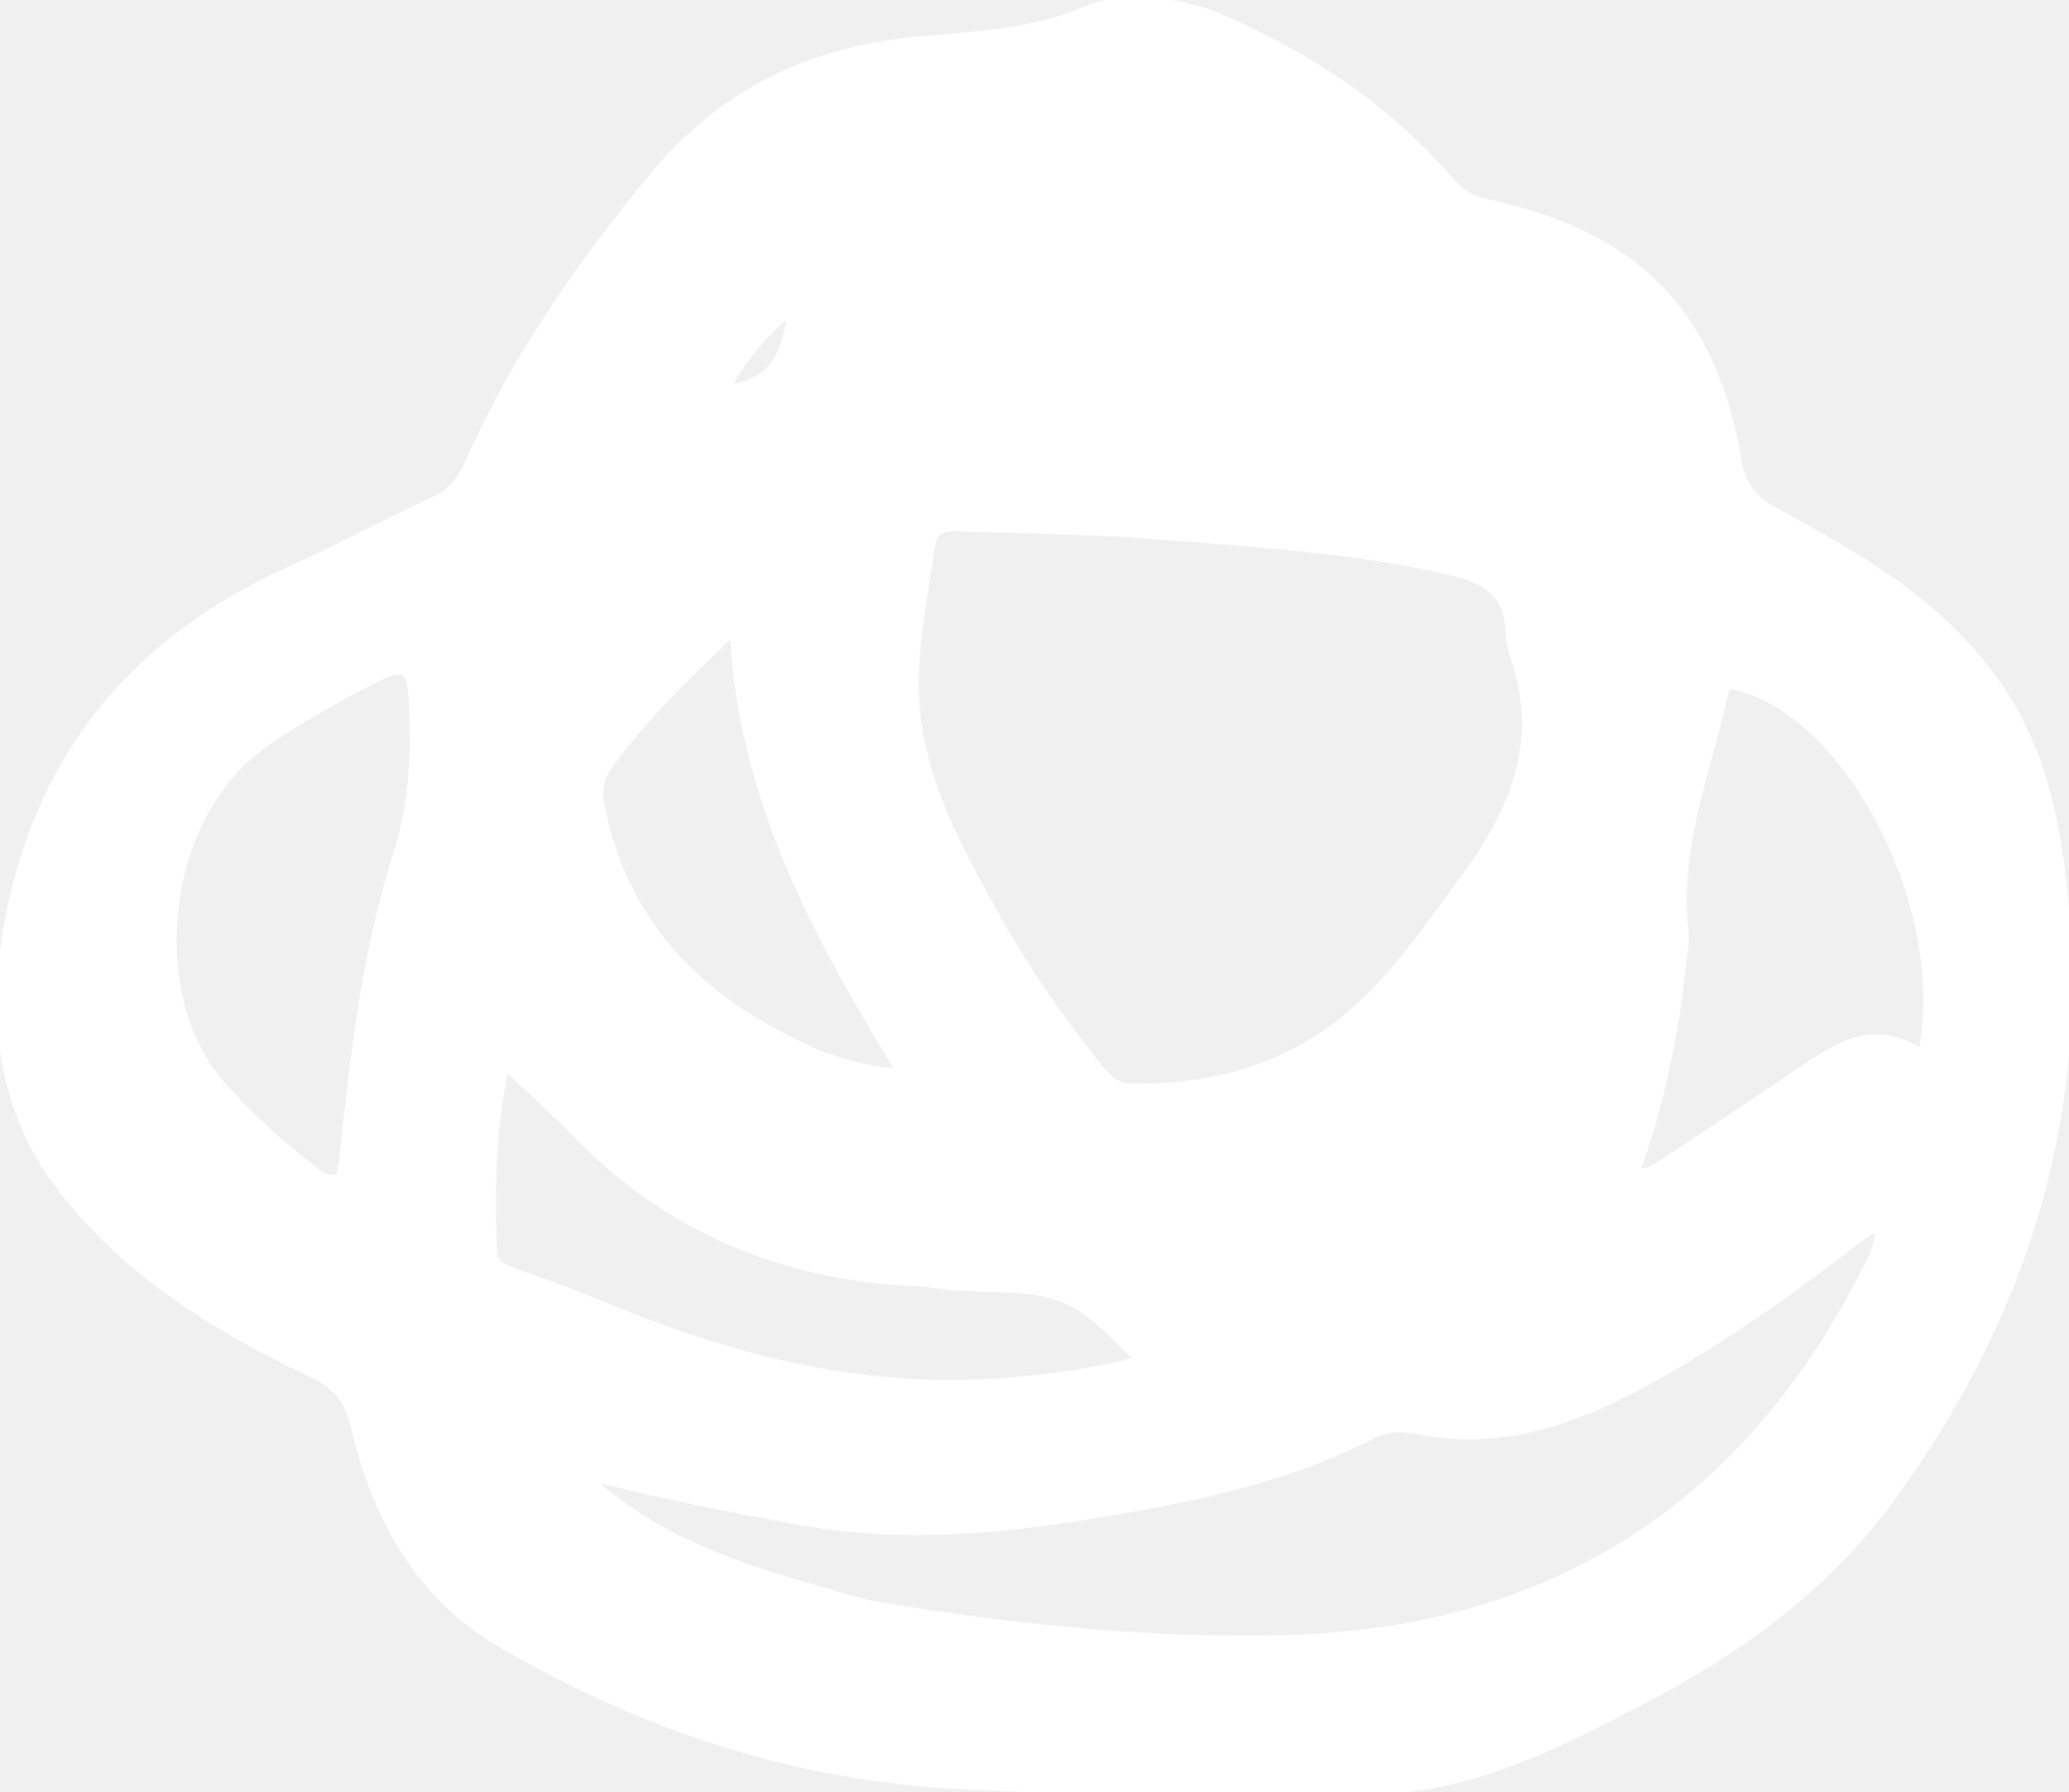
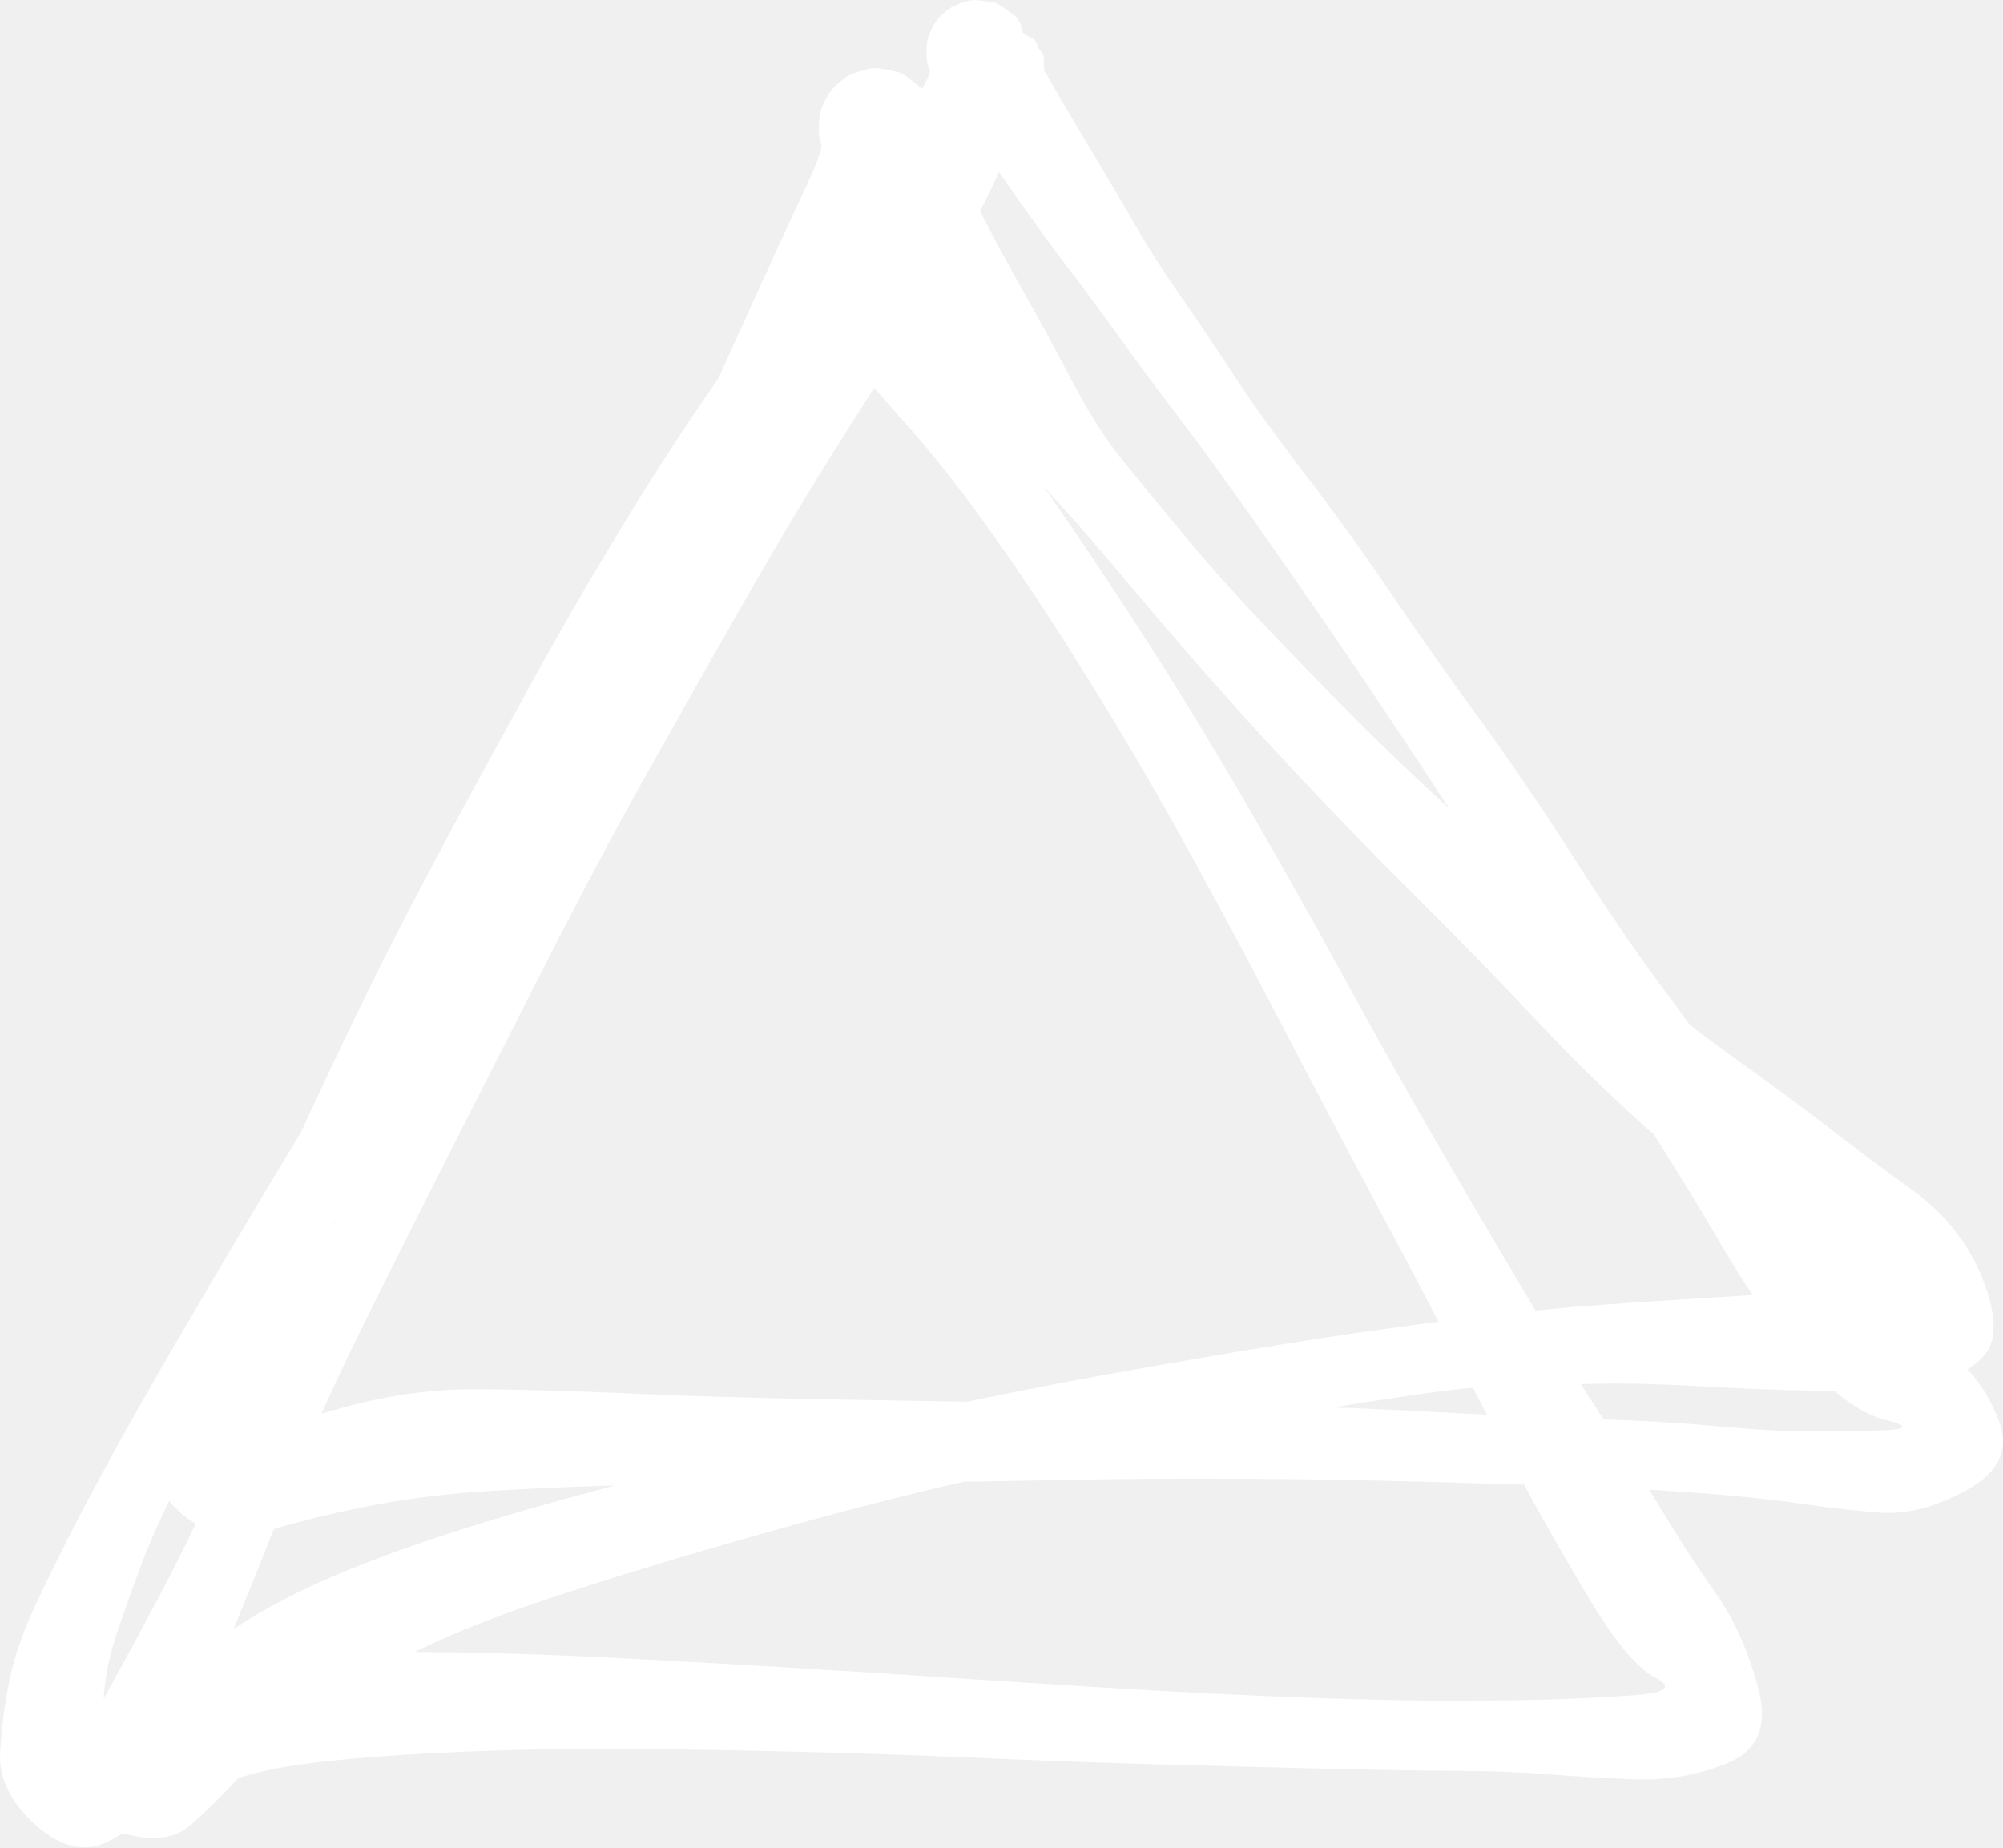
- <svg xmlns="http://www.w3.org/2000/svg" version="1.1" id="Layer_1" x="0px" y="0px" width="321.058" viewBox="0 0 321.058 277.973" enable-background="new 0 0 512 512" xml:space="preserve" height="277.973">
-   <defs id="defs1" />
-   <path fill="#ffffff" opacity="1" stroke="#ffffff" d="m 187.633,1.924 c 14.724,6.136 27.466,14.427 37.676,26.3 1.496,1.74 3.249,2.66 5.47,3.151 23.396,5.171 34.992,17.038 39.033,40.27 0.667,3.835 2.361,5.799 5.791,7.676 13.444,7.355 26.735,14.878 35.442,28.421 6.303,9.804 8.312,20.649 9.384,31.755 3.321,34.415 -6.673,65.126 -26.765,92.825 -10.214,14.081 -23.972,23.92 -39.212,31.835 -11.092,5.761 -22.233,11.487 -34.849,13.245 -2.629,0.366 -5.303,0.573 -7.956,0.566 -21.319,-0.057 -42.631,0.291 -63.948,-0.953 -25.366,-1.481 -48.708,-9.386 -70.315,-22.104 -12.446,-7.326 -19.245,-19.608 -22.444,-33.56 -0.961,-4.189 -2.813,-6.359 -6.687,-8.197 -14.853,-7.048 -28.837,-15.69 -38.948,-28.918 -9.598,-12.557 -10.863,-27.376 -7.872,-42.415 5.014,-25.209 19.873,-42.681 43.176,-53.258 7.73,-3.508 15.22,-7.546 22.928,-11.106 2.881,-1.331 4.186,-3.63 5.356,-6.238 7.22,-16.095 17.198,-30.365 28.4,-43.924 10.486,-12.691 23.841,-19.294 40.008,-21 9.018,-0.951 18.117,-0.998 26.81,-4.687 6.069,-2.576 12.771,-1.754 19.521,0.314 M 155.953,144.49 c 4.295,7.339 9.183,14.266 14.464,20.925 1.377,1.736 2.746,3.212 5.268,3.235 10.199,0.095 19.826,-1.925 28.548,-7.421 9.851,-6.206 16.103,-15.796 22.801,-24.857 7.424,-10.042 12.369,-20.927 7.987,-33.894 -0.475,-1.407 -0.846,-2.915 -0.895,-4.389 -0.185,-5.574 -3.204,-7.938 -8.484,-9.202 -14.967,-3.582 -30.239,-4.452 -45.461,-5.674 -10.274,-0.825 -20.608,-0.9 -30.918,-1.264 -2.011,-0.071 -4.272,-0.144 -4.649,2.585 -1.202,8.701 -3.249,17.36 -2.292,26.219 1.323,12.243 7.45,22.624 13.63,33.737 m -21.322,104.246 c 21.537,3.709 43.29,6.024 65.08,5.436 41.223,-1.112 71.371,-20.538 89.933,-57.542 0.88,-1.755 1.985,-3.579 1.604,-6.229 -1.276,0.855 -2.122,1.351 -2.89,1.948 -9.209,7.164 -18.686,13.958 -28.778,19.816 -12.102,7.025 -24.585,12.734 -39.253,9.91 -2.378,-0.458 -4.933,-0.608 -7.335,0.637 -12.732,6.602 -26.532,9.509 -40.527,11.932 -16.331,2.828 -32.602,4.434 -49.102,1.337 -10.745,-2.017 -21.471,-4.066 -32.092,-6.853 12.012,11.305 27.395,15.091 43.359,19.606 m 123.225,-68.269 c 7.064,-4.709 14.177,-9.348 21.179,-14.147 5.927,-4.063 11.799,-7.961 19.15,-3.019 4.569,-22.807 -11.912,-53.742 -29.754,-56.911 -0.244,0.366 -0.661,0.734 -0.756,1.172 -2.632,12.119 -7.587,23.838 -6.169,36.664 0.233,2.107 -0.278,4.304 -0.507,6.452 -1.122,10.554 -3.363,20.879 -6.918,30.932 1.607,0.382 2.372,-0.346 3.775,-1.144 M 53.783,107.728 c -4.764,2.717 -9.604,5.297 -13.959,8.687 -14.662,11.417 -17.451,38.221 -5.307,51.918 3.978,4.486 8.355,8.583 13.12,12.233 1.375,1.054 2.617,2.638 4.969,2.077 0.182,-0.93 0.441,-1.872 0.541,-2.829 1.669,-16.024 3.503,-32.052 8.397,-47.463 2.008,-6.322 2.626,-12.571 2.501,-19.094 -0.211,-10.949 -0.09,-10.951 -10.261,-5.528 m 94.235,92.03 c -1.818,-0.223 -3.63,-0.575 -5.454,-0.648 -20.89,-0.837 -38.86,-8.273 -53.508,-23.407 -3.271,-3.379 -6.794,-6.516 -10.578,-10.124 -2.091,9.745 -2.262,19.178 -1.86,28.644 0.088,2.062 1.886,2.543 3.45,3.125 4.214,1.57 8.496,2.976 12.637,4.719 19.877,8.367 40.314,13.845 62.137,12.292 7.23,-0.514 14.407,-1.418 21.758,-3.347 -9.418,-9.749 -11.775,-10.828 -23.637,-11.094 -1.333,-0.03 -2.665,-0.08 -4.945,-0.162 M 127.731,163.715 c 3.59,1.162 7.166,2.394 11.791,2.536 C 126.621,145.035 115,123.953 113.756,98.16 106.361,105.079 99.987,111.349 94.686,118.637 c -1.436,1.974 -1.878,3.902 -1.36,6.476 3.881,19.294 16.294,30.964 34.406,38.602 M 122.576,49.572 c -0.077,-0.145 -0.12,-0.345 -0.24,-0.418 -0.12,-0.073 -0.377,-0.091 -0.473,-0.011 -3.714,3.069 -6.604,6.791 -9.119,11.181 6.308,-1.191 8.464,-3.528 9.833,-10.752 z" id="path1" />
+ <svg xmlns="http://www.w3.org/2000/svg" width="257.65" height="237.67" viewBox="0 0 257.65 237.67">
+   <style>.m{stroke:#ffffff;stroke-width:0;stroke-linejoin:round;vector-effect:non-scaling-stroke}@media (max-width:56px){.m{stroke-width:0.25px}}@media (max-width:40px){.m{stroke-width:0.35px}}@media (max-width:24px){.m{stroke-width:0.4px}}</style>
+   <path class="m" fill="#ffffff" d="M133.28,11.64 Q125.99,20.99 119.42,29.14 T105.43,46.76 90.9,67.27 76.46,91.29 63.96,113.82 54.9,131.11 47.61,146.14 42.48,158.53 38.87,168.3 35.18,178.6 42.91,181.44 61.45,178.73 81.17,179.29 106.16,180.03 133.37,180.5 158.45,180.81 183.58,181.61 205.21,182.58 221.1,183.51 232.79,184.18 242.19,184.02 242.46,182.66 232.14,175.17 222.19,161.47 213.62,147.34 204.81,133.3 193.98,115.95 182.03,97.34 171.31,81.4 160.79,66.26 151.34,53.31 143.91,43.29 137.66,34.82 130.85,25.51 124.31,15.41 120.84,10.29 119.57,8.88 119.21,7.34 119.22,5.75 119.62,4.22 120.37,2.82 121.44,1.64 122.75,0.76 124.24,0.21 125.82,0.04 127.39,0.25 128.87,0.83 130.16,1.74 131.2,2.94 132.04,7.77 130.49,17.33 125.02,29.13 118.34,40.56 108.63,55.9 95.78,77.31 83.24,99.48 70.02,124.33 57.7,148.59 47.49,168.94 39.77,185.54 35.01,197.24 31.19,206.77 27.34,216.32 23.59,225.63 19.18,226.25 20.2,218.14 30.08,209.56 45.16,201.84 65.61,194.86 91.96,187.83 118.73,181.56 143.14,176.7 164.8,172.98 181.56,170.51 194.56,168.92 205.08,167.94 217.57,167.11 229.66,166.33 240.17,165.24 241.62,165.29 233.6,163.46 225.68,157.18 213.38,146.54 197.95,131.6 182.01,115.22 166.8,99.56 154.83,86.38 144.81,74.67 136.63,65.23 130.72,58.03 124.45,49.09 117.74,39.06 112.27,30.7 107.84,23.13 105.63,18.49 105.32,16.71 105.44,14.91 105.99,13.19 106.94,11.65 108.23,10.38 109.79,9.46 111.52,8.93 113.32,8.84 115.1,9.18 116.74,9.94 118.15,11.06 119.26,12.5 120.41,17.39 119.57,26.72 115.43,37.15 108.92,48.98 99.71,65.23 87.65,86.2 71.6,112.4 54.85,138.71 41.62,159.28 30.79,176.82 22.9,190.84 18.49,200.51 15.08,209.99 13.26,220.47 18.61,220.07 31.23,213.48 51.36,212.51 75.87,213.15 101.13,214.53 126.52,216.14 148.77,217.52 169.66,218.47 187.11,218.81 198.85,218.67 210.01,218.12 212.92,215.84 204.22,205.35 195.22,189.48 186.68,173.21 176.59,154.07 164.38,130.9 151.83,107.52 140.32,87.91 130.31,72.48 123,62.37 117.11,55.19 109.15,46.19 103.49,39.64 102.77,37.88 102.65,35.99 103.14,34.15 104.19,32.57 105.69,31.4 107.48,30.78 109.38,30.76 111.18,31.35 112.71,32.48 113.79,34.04 114.32,35.86 114.23,37.76 113.55,39.53 112.34,40.99 110.72,41.99 108.87,42.42 106.98,42.23 105.25,41.45 103.85,40.16 102.95,38.49 102.62,36.62 102.91,34.74 103.78,33.06 105.15,31.74 106.86,30.92 108.75,30.7 110.61,31.09 112.24,32.05 112.98,32.66 117.81,39.05 125.22,49.1 130.62,57.04 137.71,67.62 148.05,83.28 160.06,102.99 173.09,126.15 185.89,148.88 196.78,167.39 206.47,182.88 214.1,194.85 220.75,205.06 226.18,217.26 222.26,226.82 209.95,228.92 198.74,228.25 186.95,227.83 169.33,227.53 148.3,226.98 126.03,226.17 100.78,225.33 75.89,225.02 52.74,225.73 35.14,227.61 24.2,231.36 14.45,236.64 4.74,234.93 0.02,225.4 1.3,215.78 4.9,205.77 9.63,196.2 14.89,186.37 23,172.12 33.56,154.23 46.28,133.39 62.22,106.91 77.07,80.6 87.66,59.19 96.66,39.28 103.51,24.38 105.63,18.49 105.32,16.71 105.44,14.91 105.99,13.19 106.94,11.65 108.23,10.38 109.79,9.46 111.52,8.93 113.32,8.84 115.1,9.18 116.74,9.94 118.15,11.06 119.26,12.5 121.93,18.46 126.56,28.12 131.61,37.45 137.69,48.63 144.16,58.91 151.97,68.44 161.96,79.72 174.08,92.21 189.86,107.18 206.23,122.3 222.19,135.46 235.04,144.94 245.91,153.05 255.1,164.73 255.08,174.56 247.37,178.13 238.35,178.91 229.74,178.84 217.8,178.31 205.63,178.03 195.49,178.21 182.87,179.33 166.41,181.9 145.09,185.96 121.14,191.29 94.98,198.19 69.87,205.91 51.75,213.34 39.68,220.59 31.24,228.12 24.48,234.84 15.86,235.88 9.95,229.66 11.92,221.04 16.99,211.91 21.91,202.62 26.37,193.56 31.61,181.83 39.32,164.93 49.16,144.36 61.05,119.69 73.64,94.33 85.32,71.43 96.99,49.04 105.73,33.01 111.95,22.1 117.54,13.04 119.57,8.88 119.21,7.34 119.22,5.75 119.62,4.22 120.37,2.82 121.44,1.64 122.75,0.76 124.24,0.21 125.82,0.04 127.39,0.25 128.87,0.83 130.16,1.74 131.2,2.94 130.99,3.02 133.77,8.12 140.44,19.48 146.07,29.05 151.67,37.81 158.58,48.07 167.99,61.17 178.84,76.22 190,92.07 202.46,110.38 213.9,127.15 223.67,140.61 233.11,153.31 242.46,165.19 251.2,174.41 257.21,183.08 253.05,191.67 241.75,194.6 232.05,193.51 220.55,192.24 204.89,191.32 183.38,190.64 158.44,190.24 133.33,190.47 106.05,190.75 81.3,191.04 62.44,191.86 46.44,193.96 33.7,197.23 23.72,195.04 20.83,185.31 25.33,174.27 30.06,164.6 34.49,155.14 40.15,142.56 47.45,127.26 56.48,109.72 68.96,86.81 83.52,62.1 97.99,40.99 111.65,22.94 121.87,10.01 126.13,5.07 127.06,4.37 128.13,3.91 129.28,3.72 130.45,3.81 131.56,4.18 132.55,4.8 133.36,5.64 133.94,6.65 134.27,7.77 134.32,8.94 134.09,10.08 133.59,11.14 Z" />
</svg>
